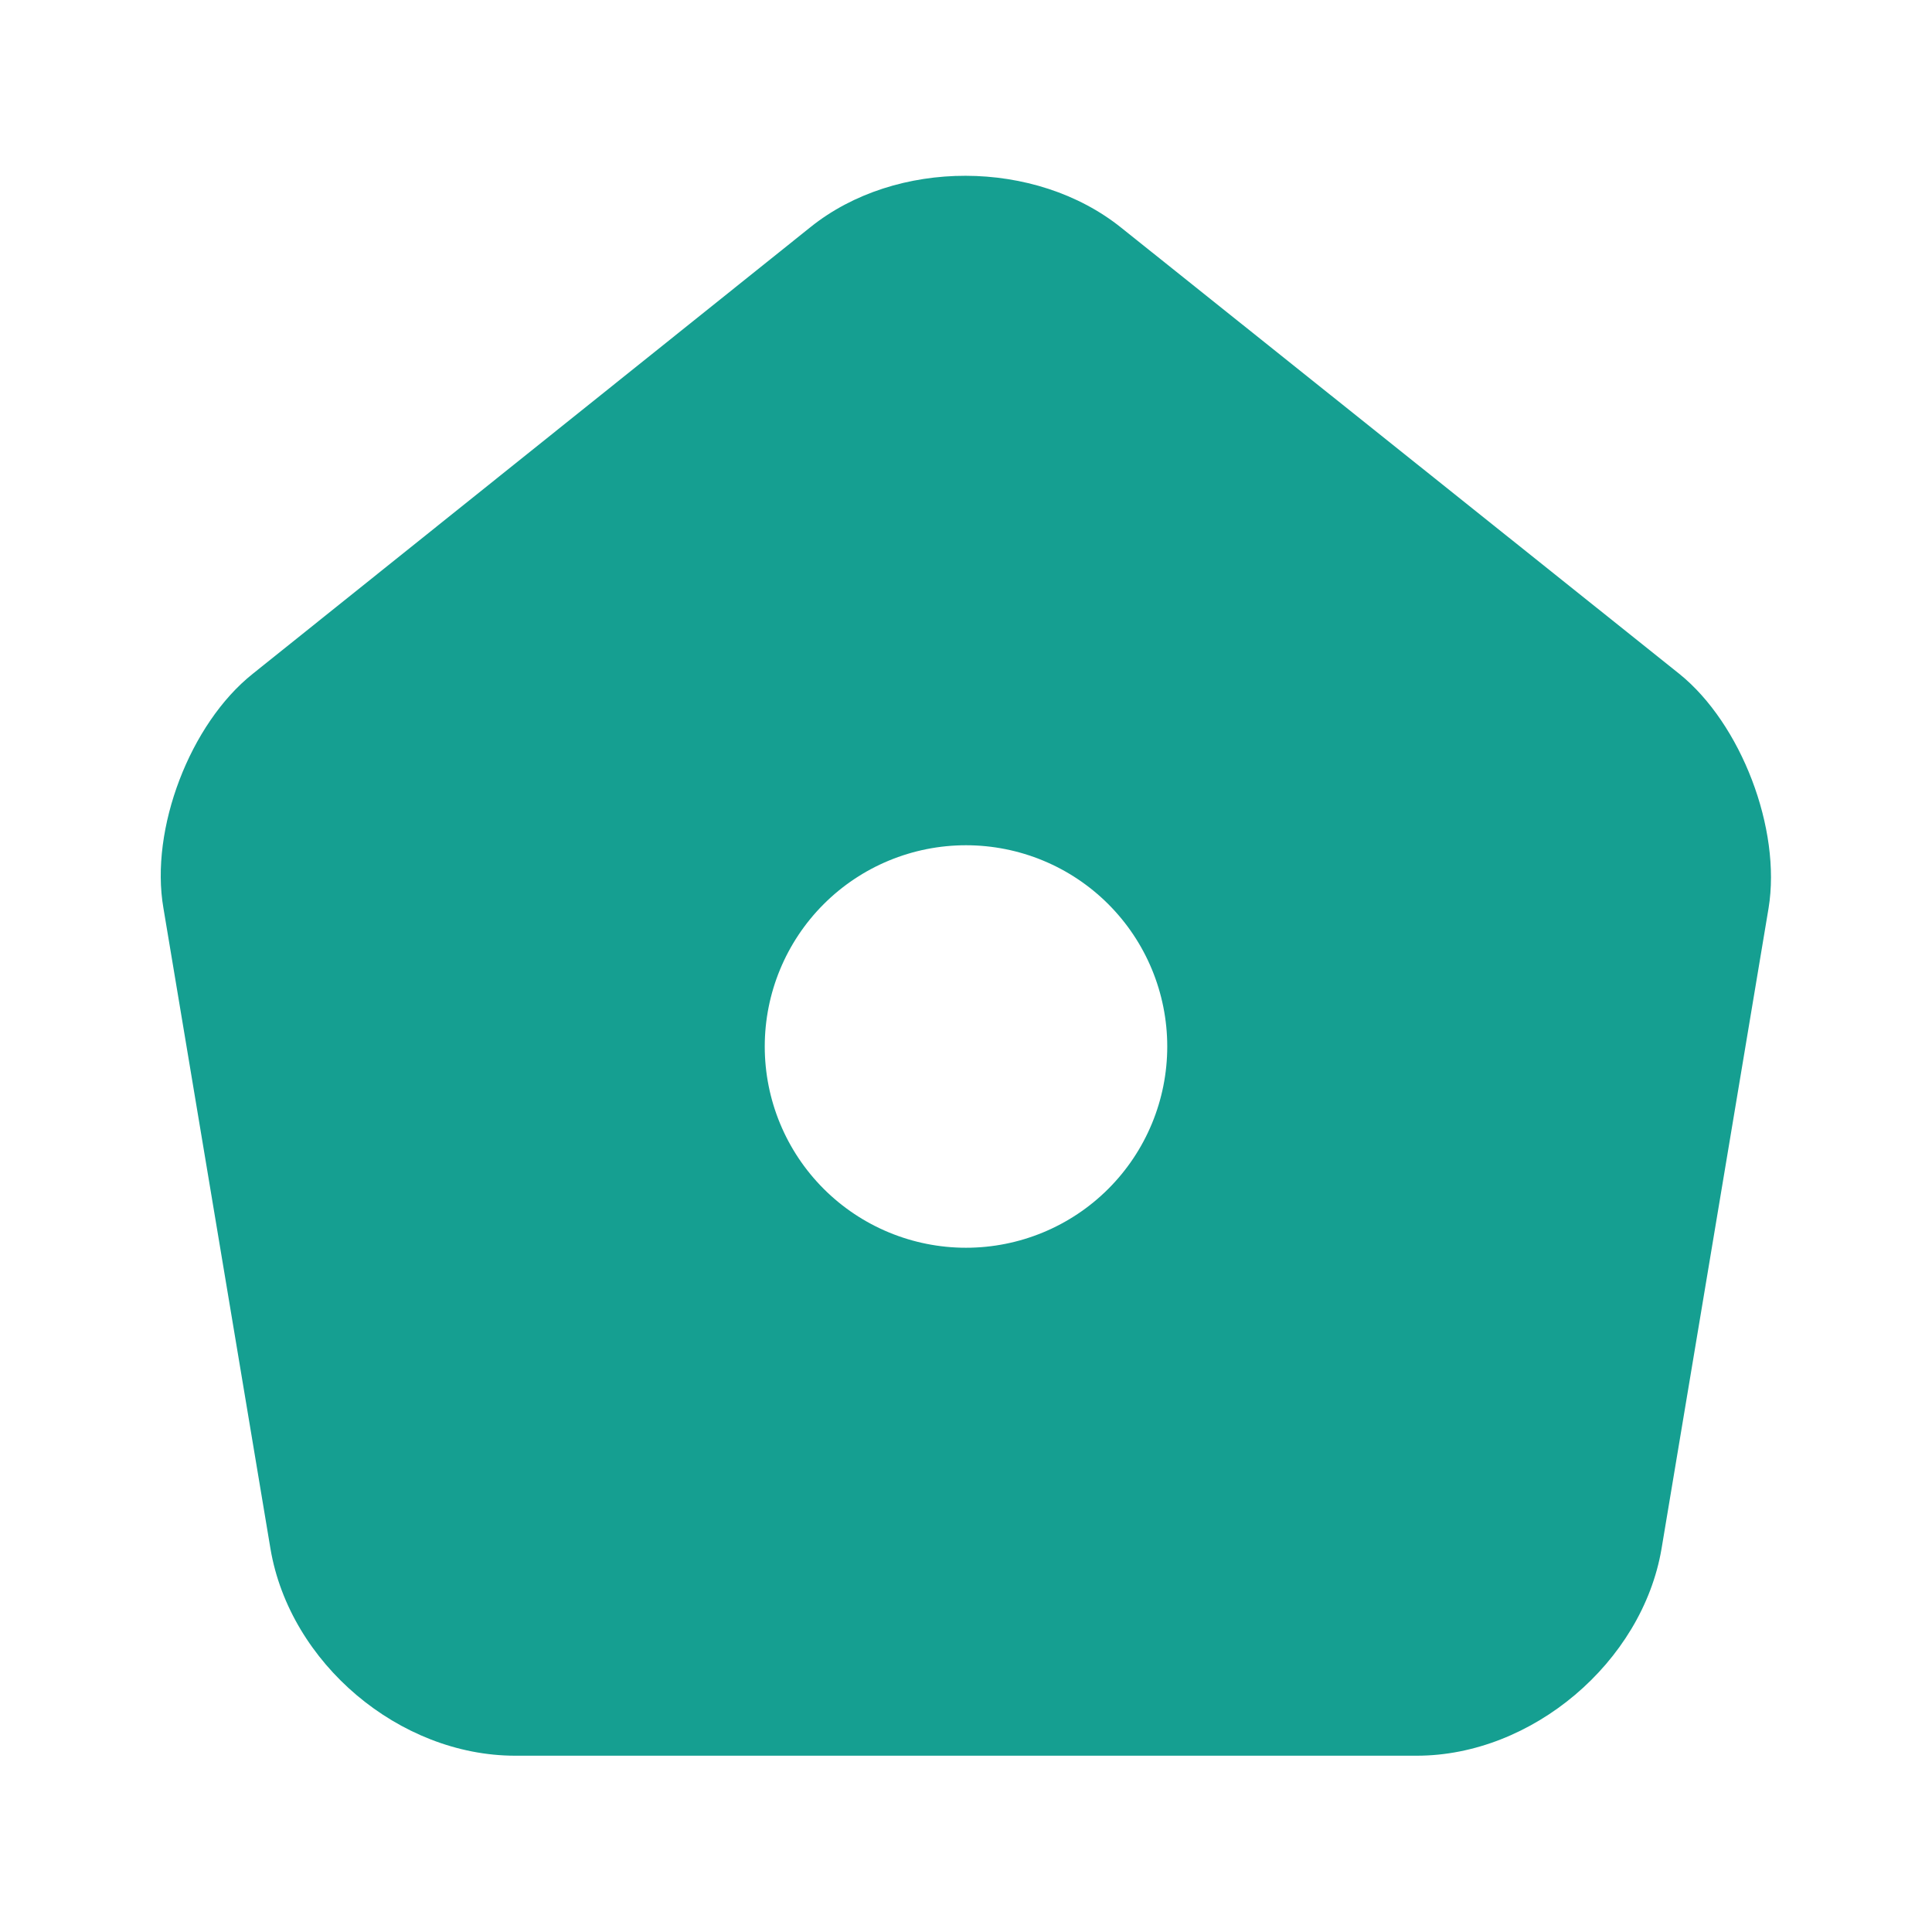
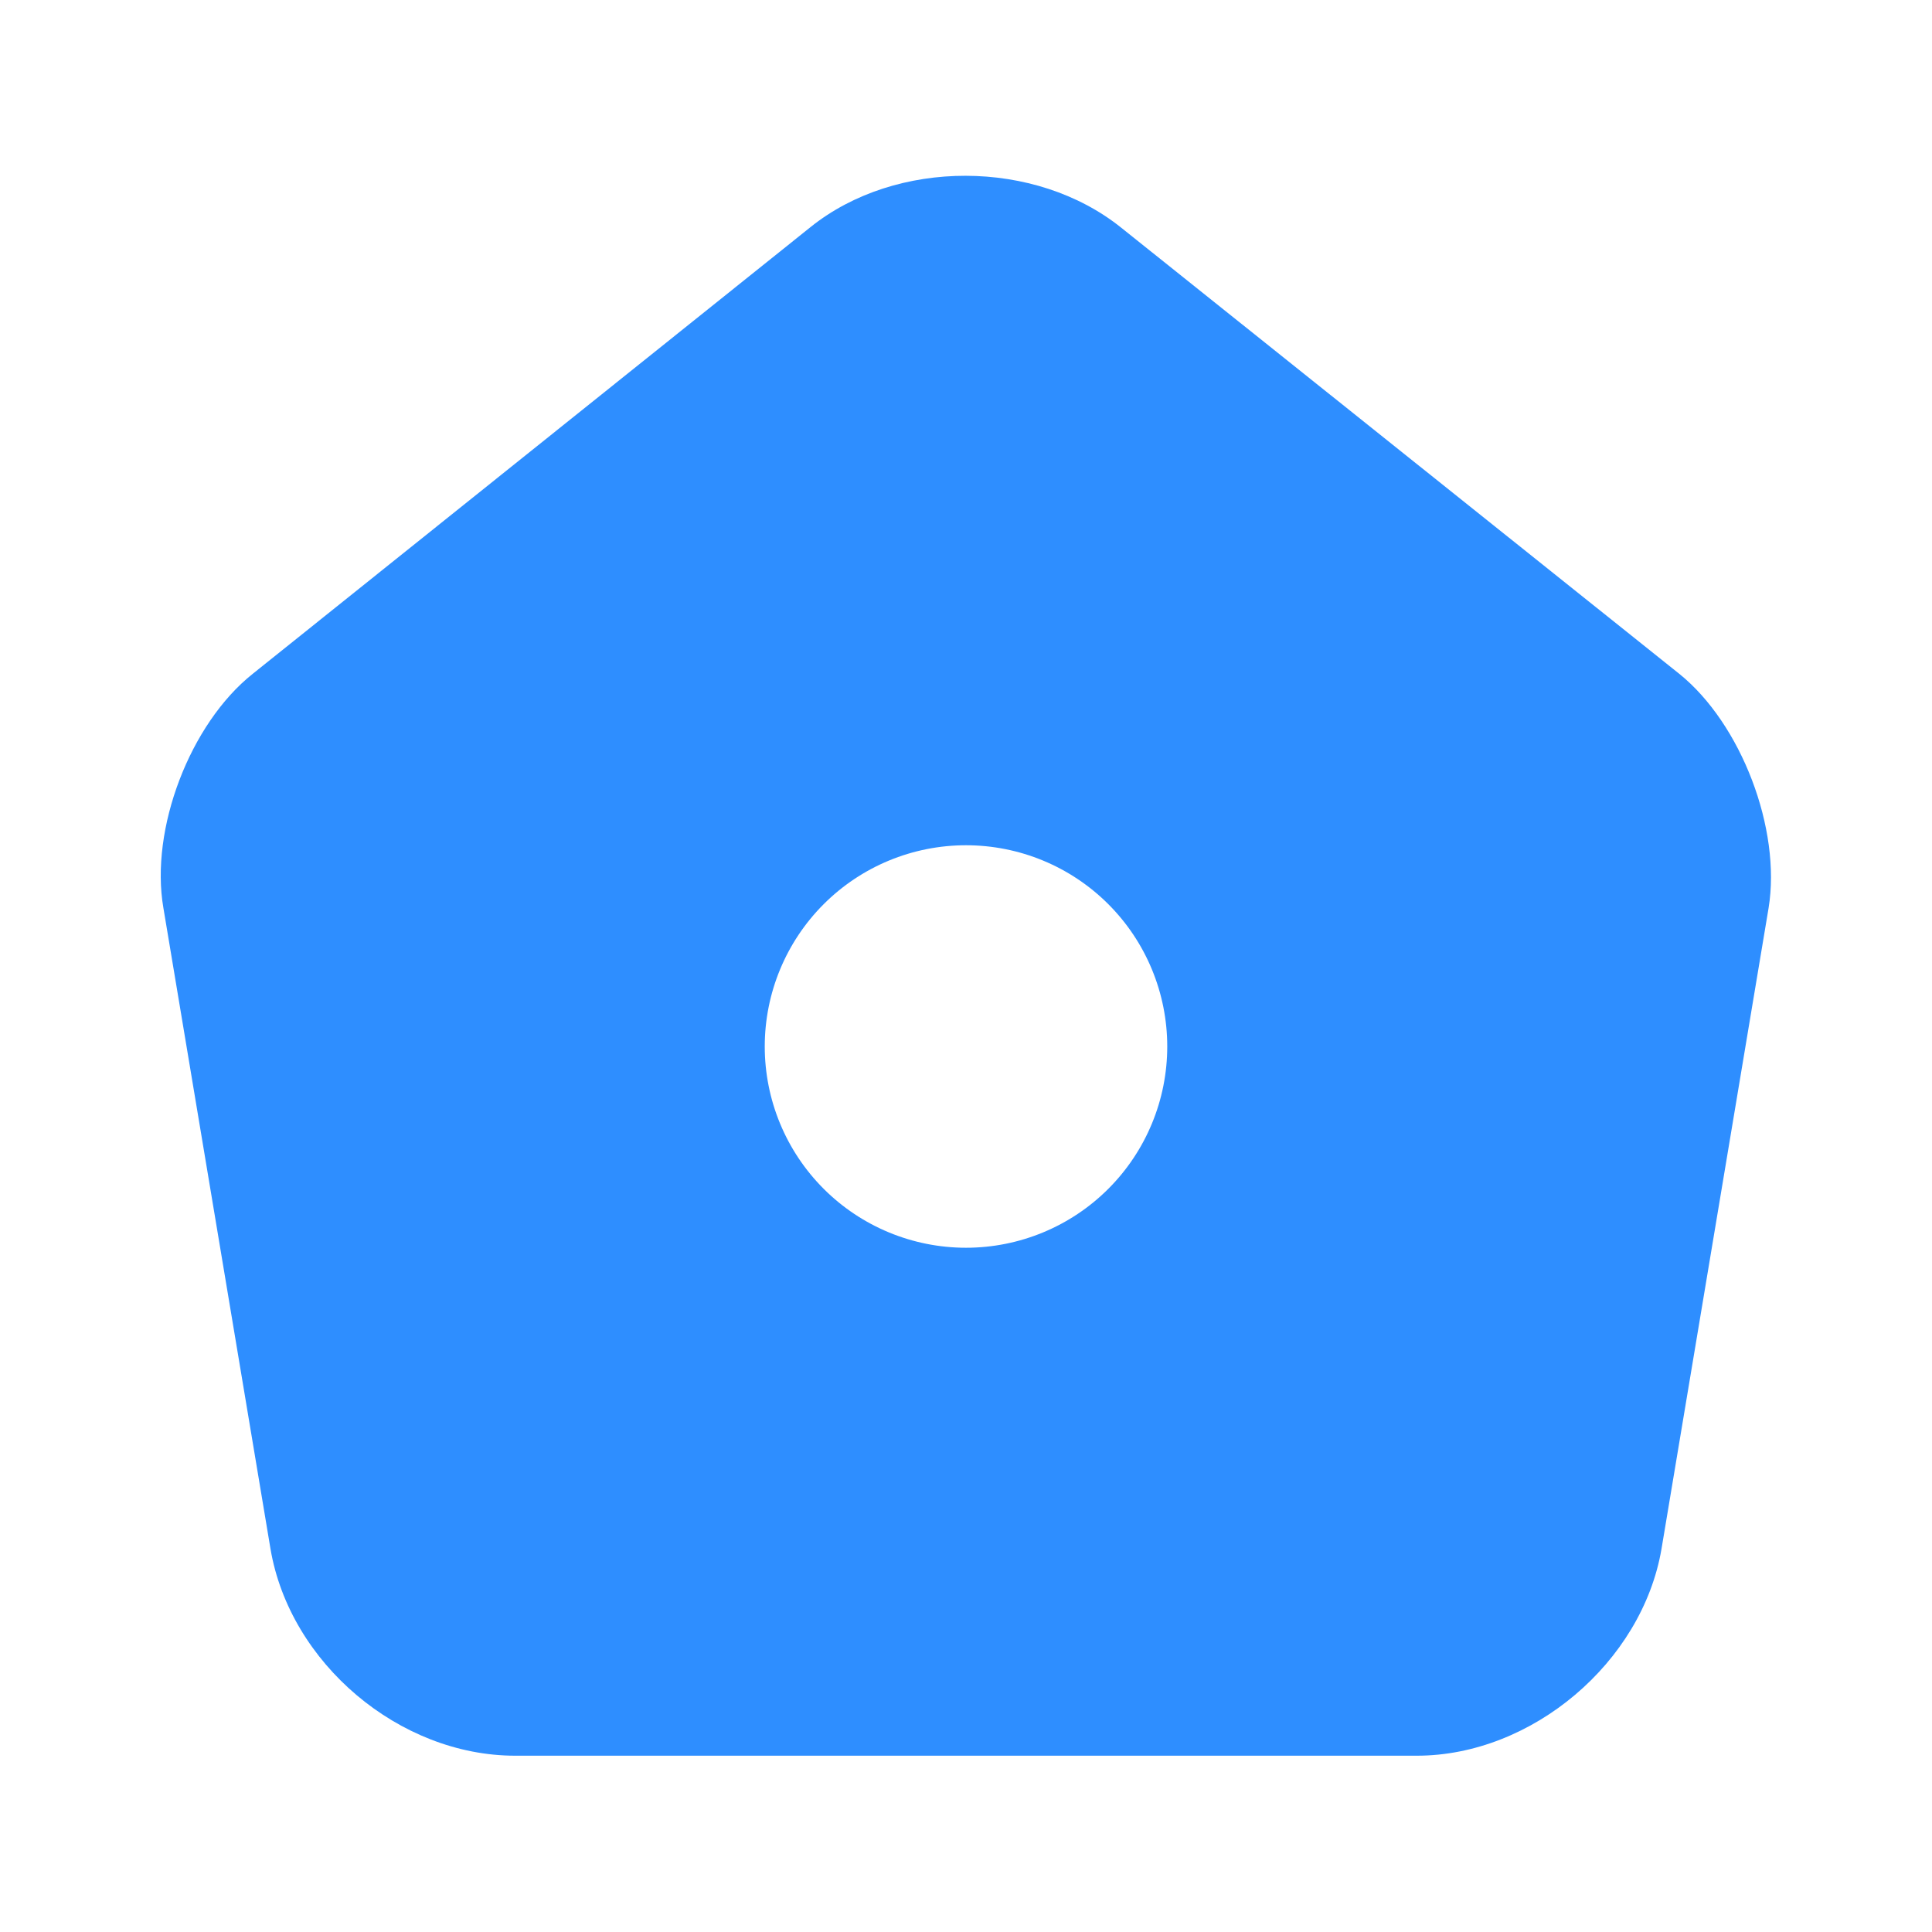
<svg xmlns="http://www.w3.org/2000/svg" width="24" height="24" viewBox="0 0 24 24" fill="none">
-   <path d="M20.86 8.37L13.93 2.83C12.86 1.97 11.13 1.97 10.07 2.82L3.14 8.37C2.36 8.99 1.86 10.3 2.03 11.28L3.36 19.24C3.6 20.66 4.96 21.81 6.4 21.81H17.6C19.03 21.81 20.4 20.65 20.64 19.24L21.97 11.28C22.13 10.3 21.63 8.99 20.86 8.37ZM12 15.5C11.337 15.5 10.701 15.237 10.232 14.768C9.763 14.299 9.5 13.663 9.5 13C9.5 12.337 9.763 11.701 10.232 11.232C10.701 10.763 11.337 10.5 12 10.5C12.663 10.5 13.299 10.763 13.768 11.232C14.237 11.701 14.5 12.337 14.5 13C14.5 13.663 14.237 14.299 13.768 14.768C13.299 15.237 12.663 15.5 12 15.5Z" fill="#159F91" />
+   <path d="M20.86 8.37L13.93 2.83C12.86 1.97 11.13 1.97 10.07 2.82L3.14 8.37C2.36 8.99 1.86 10.3 2.03 11.28L3.36 19.24C3.6 20.66 4.96 21.81 6.4 21.81H17.6C19.03 21.81 20.4 20.65 20.64 19.24L21.97 11.28C22.13 10.3 21.63 8.99 20.86 8.37ZM12 15.5C11.337 15.5 10.701 15.237 10.232 14.768C9.763 14.299 9.5 13.663 9.5 13C9.5 12.337 9.763 11.701 10.232 11.232C10.701 10.763 11.337 10.5 12 10.5C12.663 10.5 13.299 10.763 13.768 11.232C14.237 11.701 14.5 12.337 14.5 13C14.5 13.663 14.237 14.299 13.768 14.768C13.299 15.237 12.663 15.5 12 15.5Z" fill="#2E8EFF" />
</svg>
